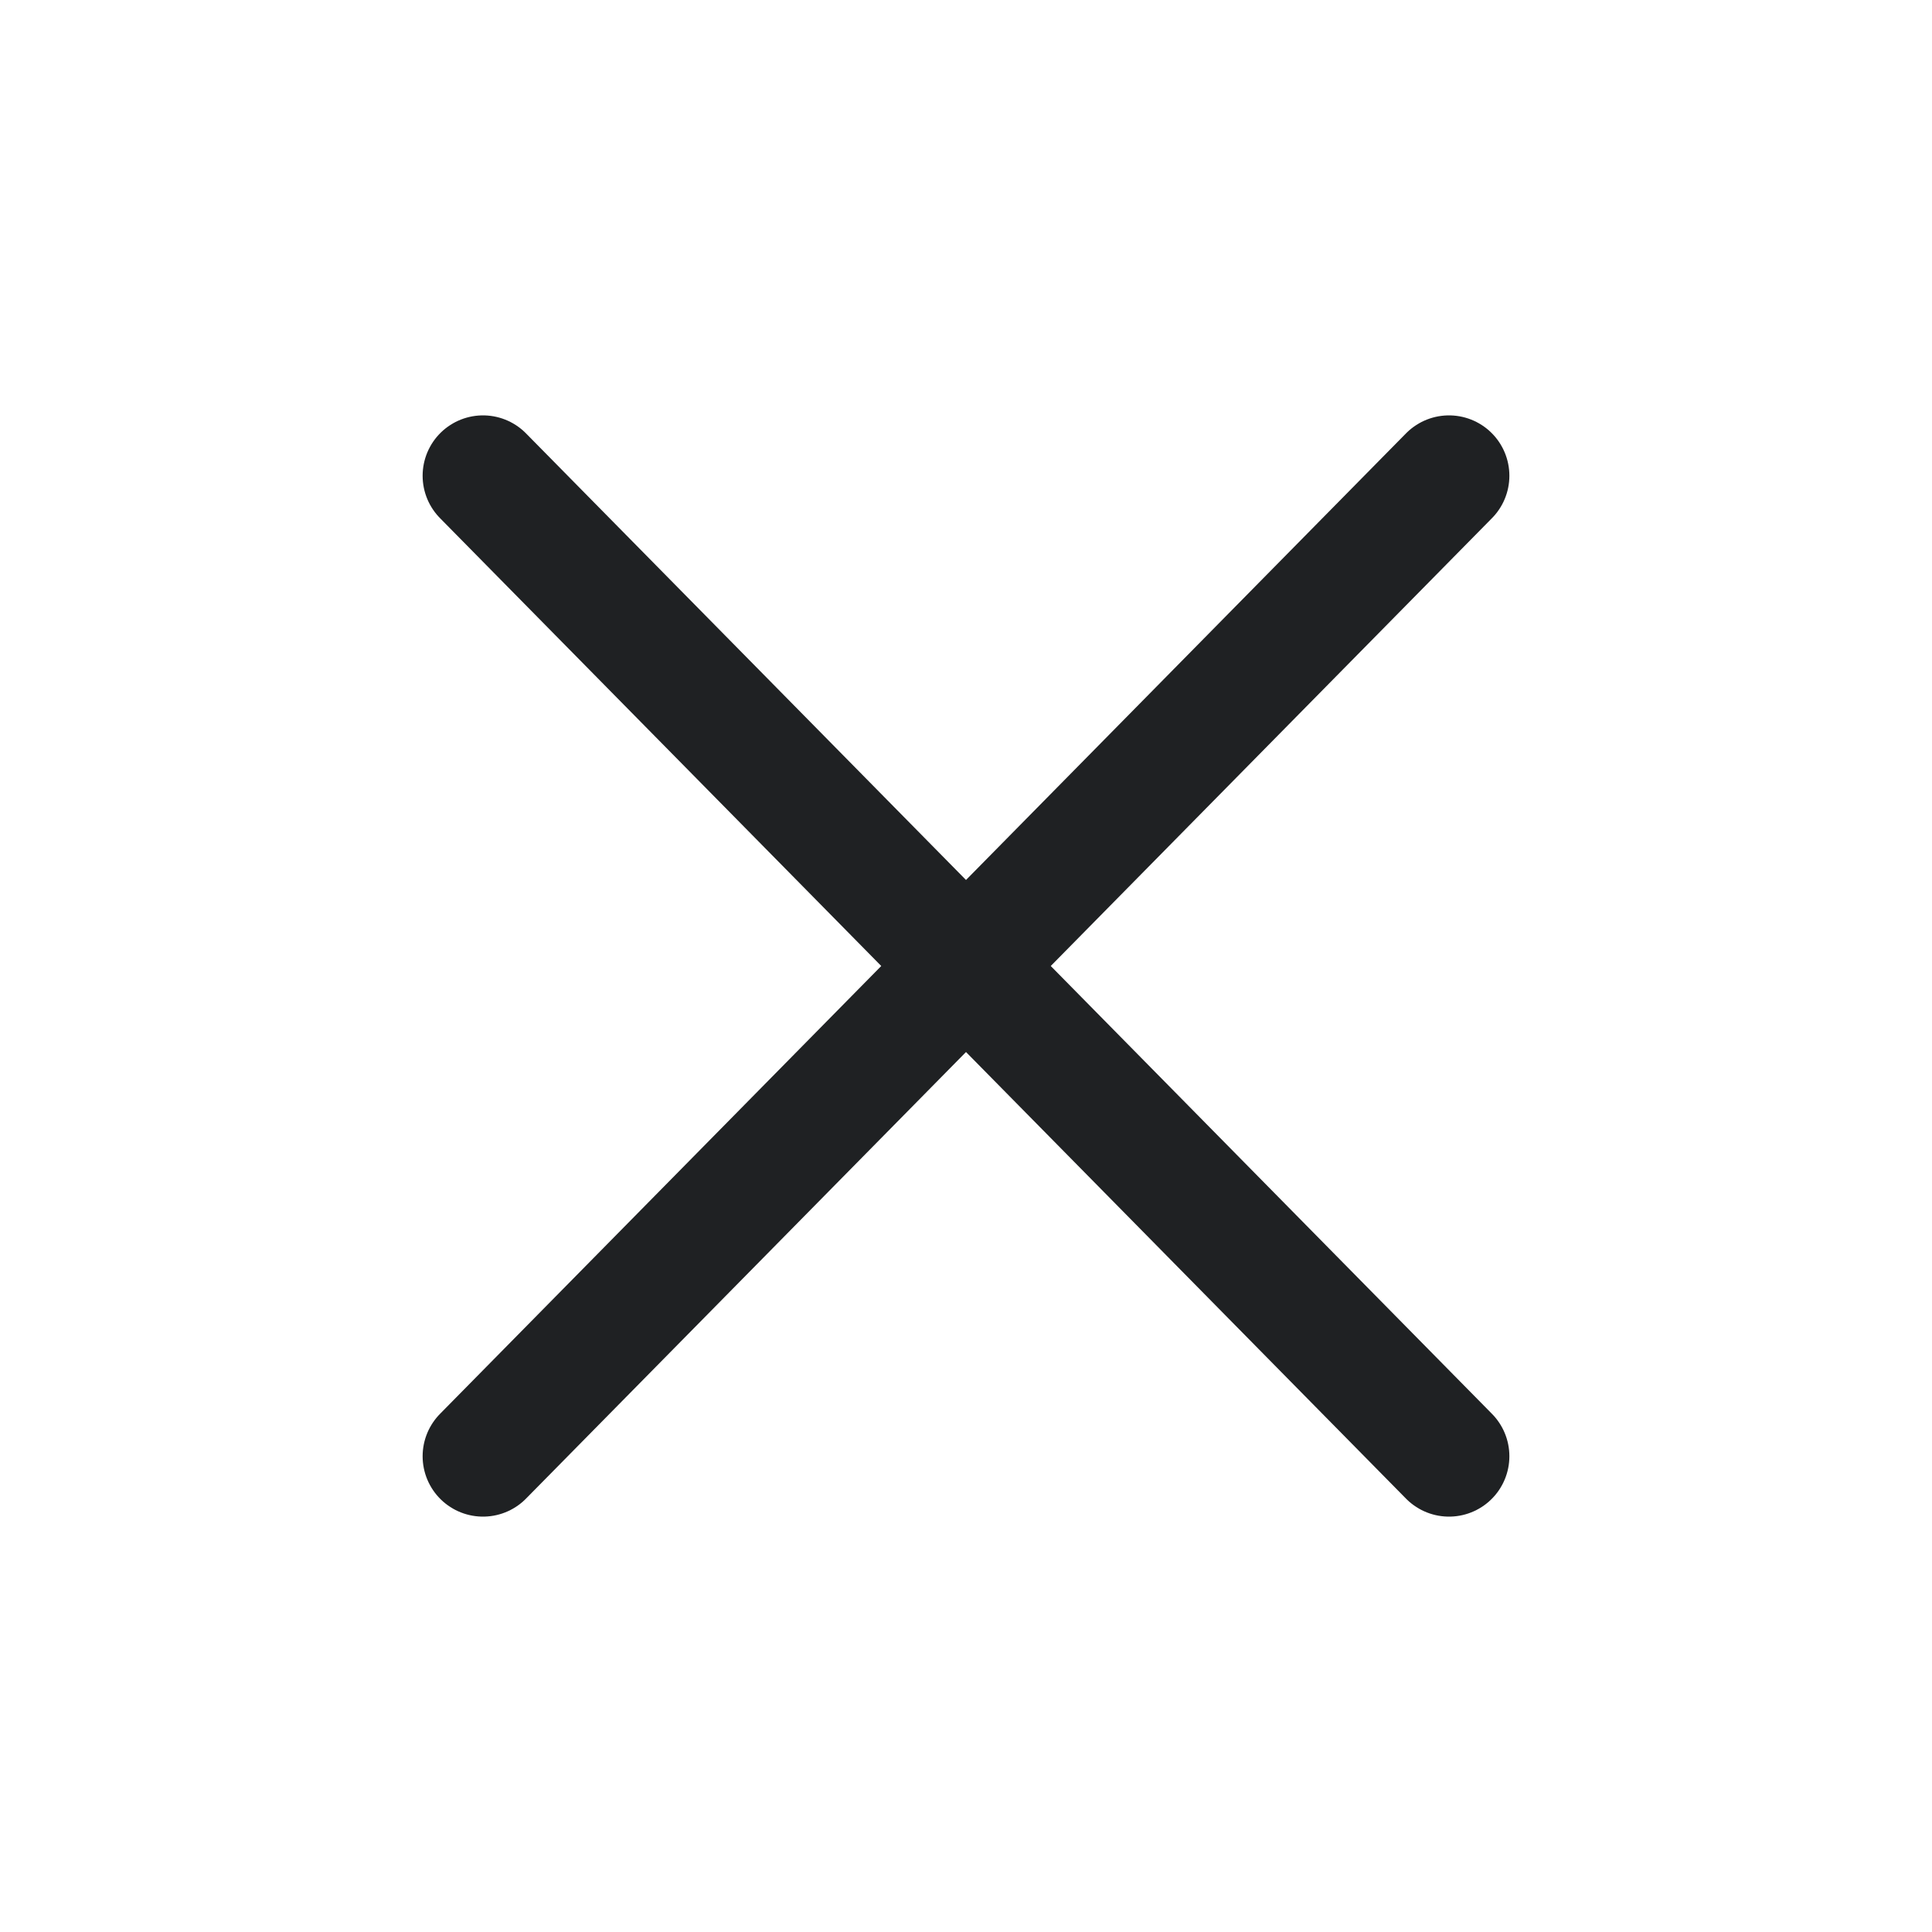
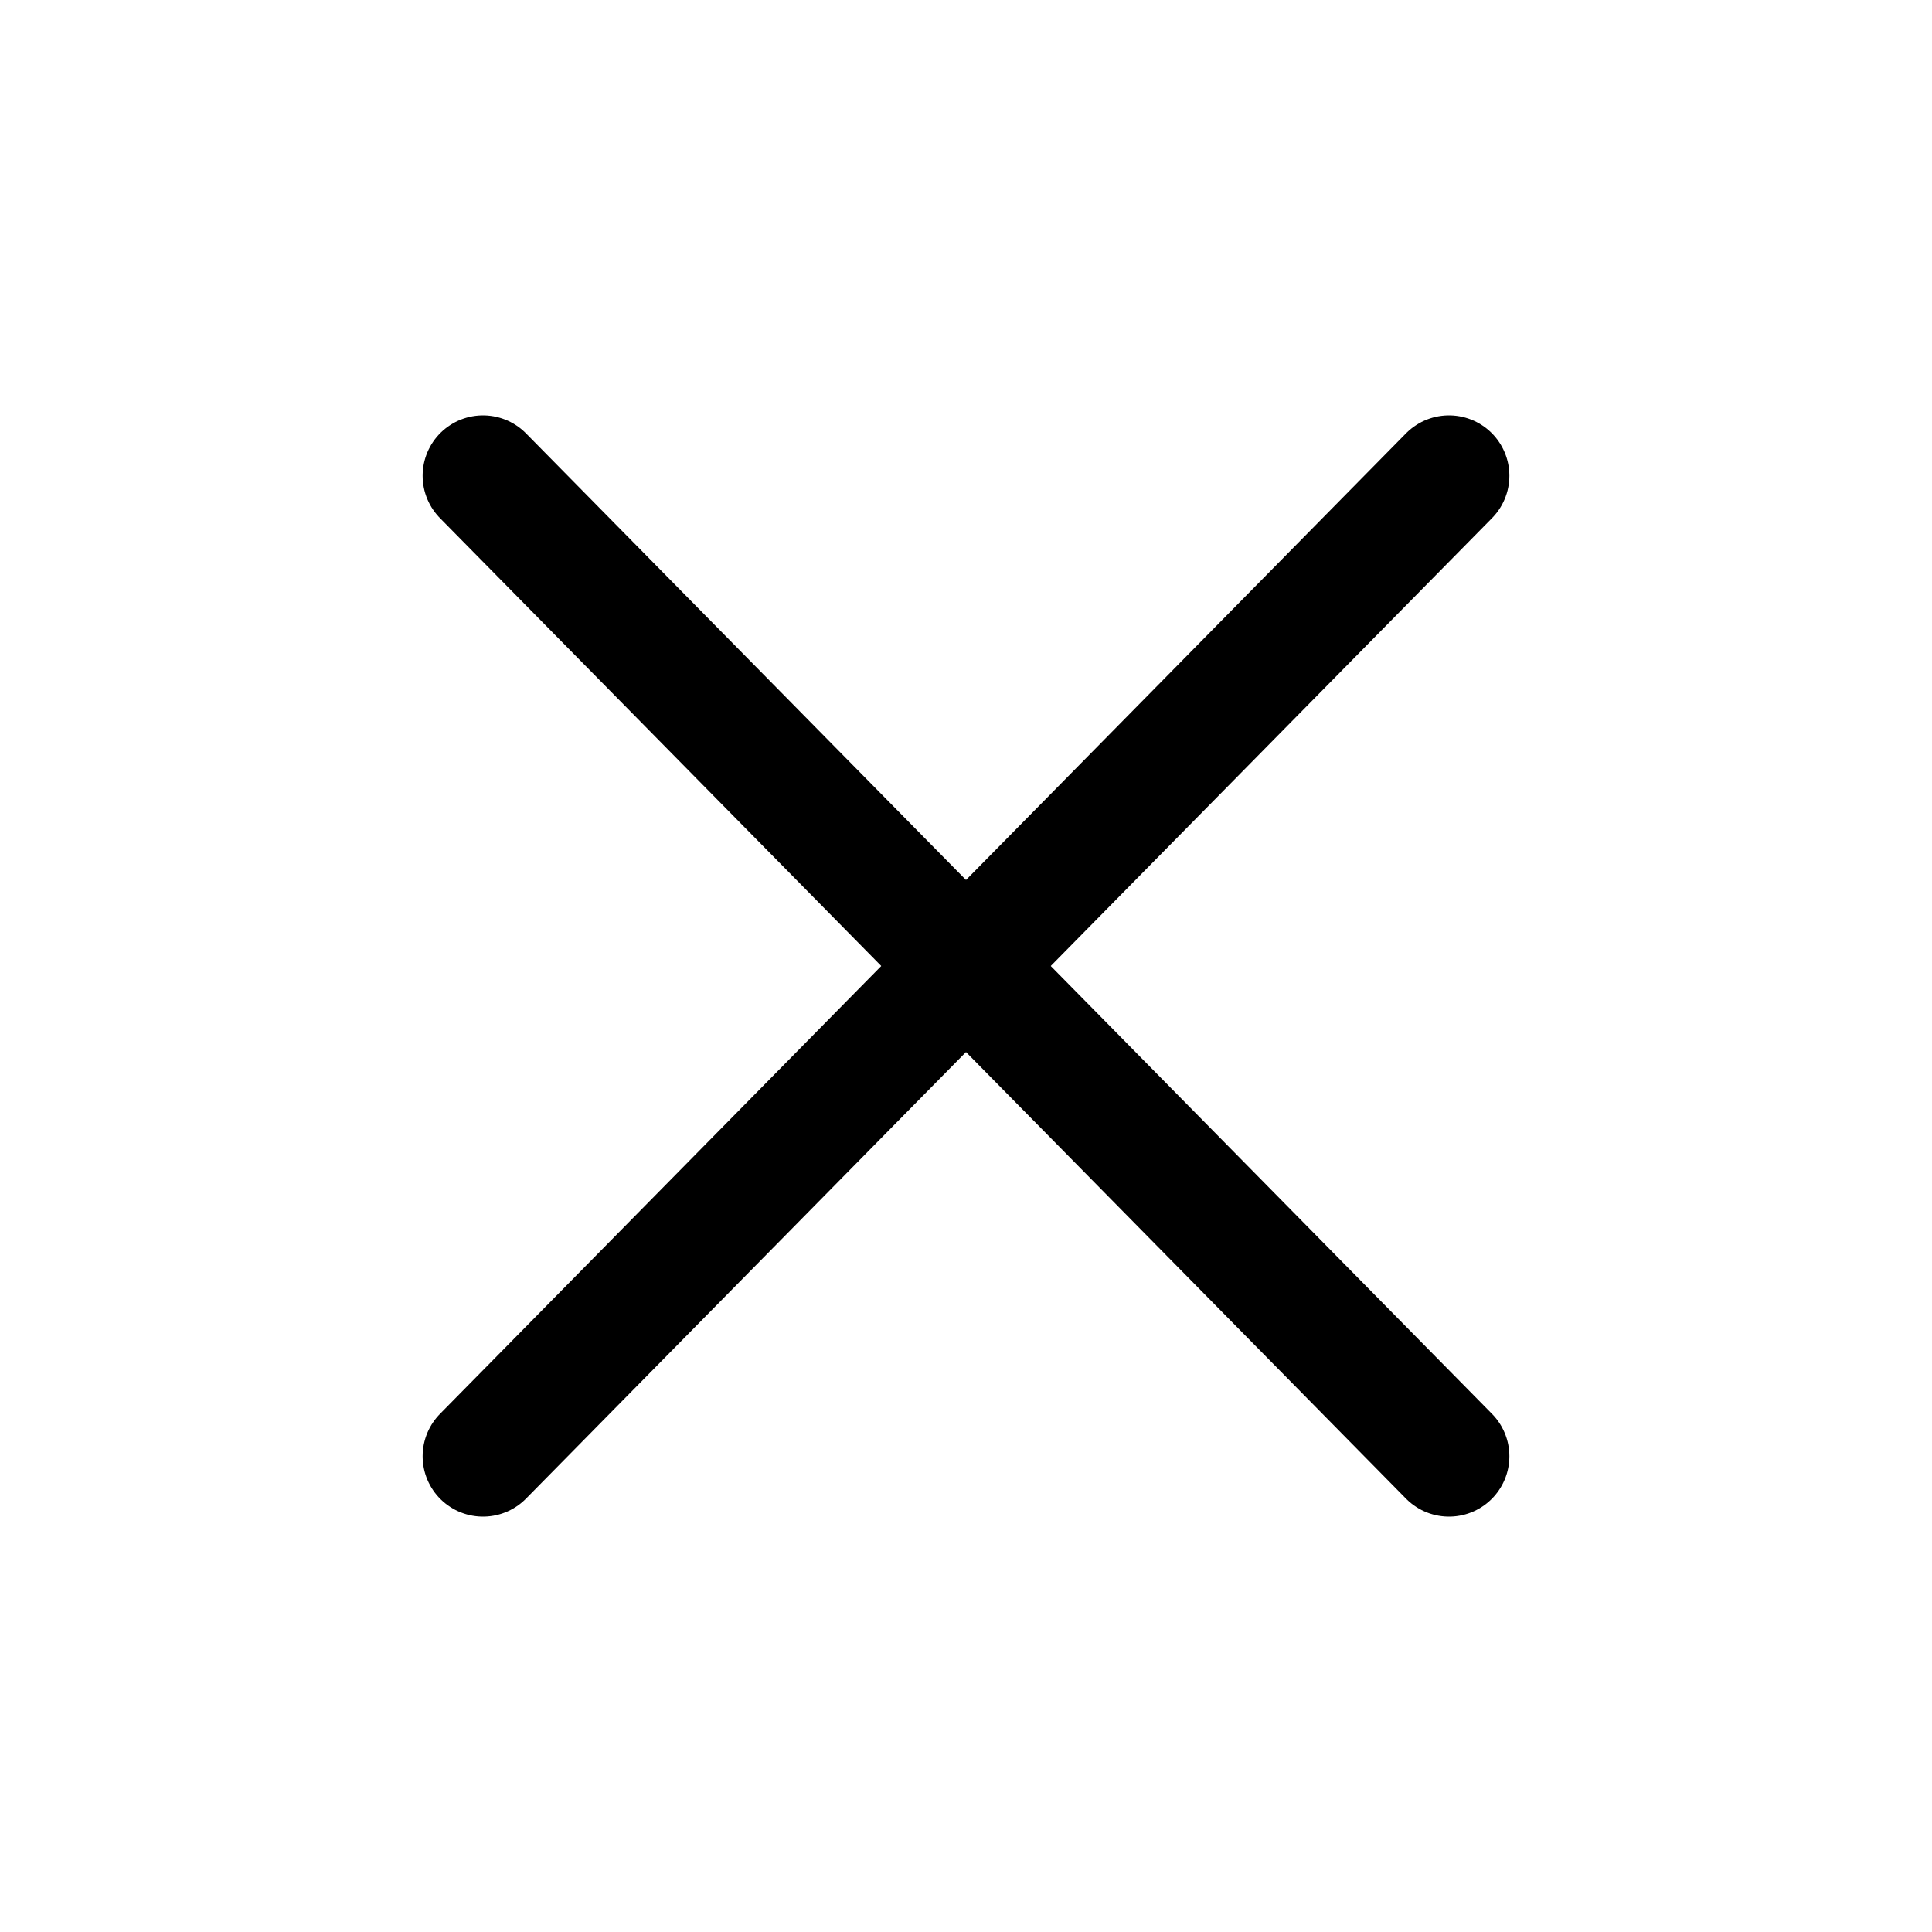
<svg xmlns="http://www.w3.org/2000/svg" width="24" height="24" viewBox="0 0 24 24" fill="none">
-   <path d="M18 5.91L6 18.09" stroke="#1F2123" stroke-width="1.5" stroke-linecap="round" stroke-linejoin="round" />
-   <path d="M6 5.91L18 18.09" stroke="#1F2123" stroke-width="1.5" stroke-linecap="round" stroke-linejoin="round" />
+   <path d="M18 5.91L6 18.09" stroke="currentColor" stroke-width="1.5" stroke-linecap="round" stroke-linejoin="round" />
+   <path d="M6 5.91L18 18.09" stroke="currentColor" stroke-width="1.5" stroke-linecap="round" stroke-linejoin="round" />
</svg>
